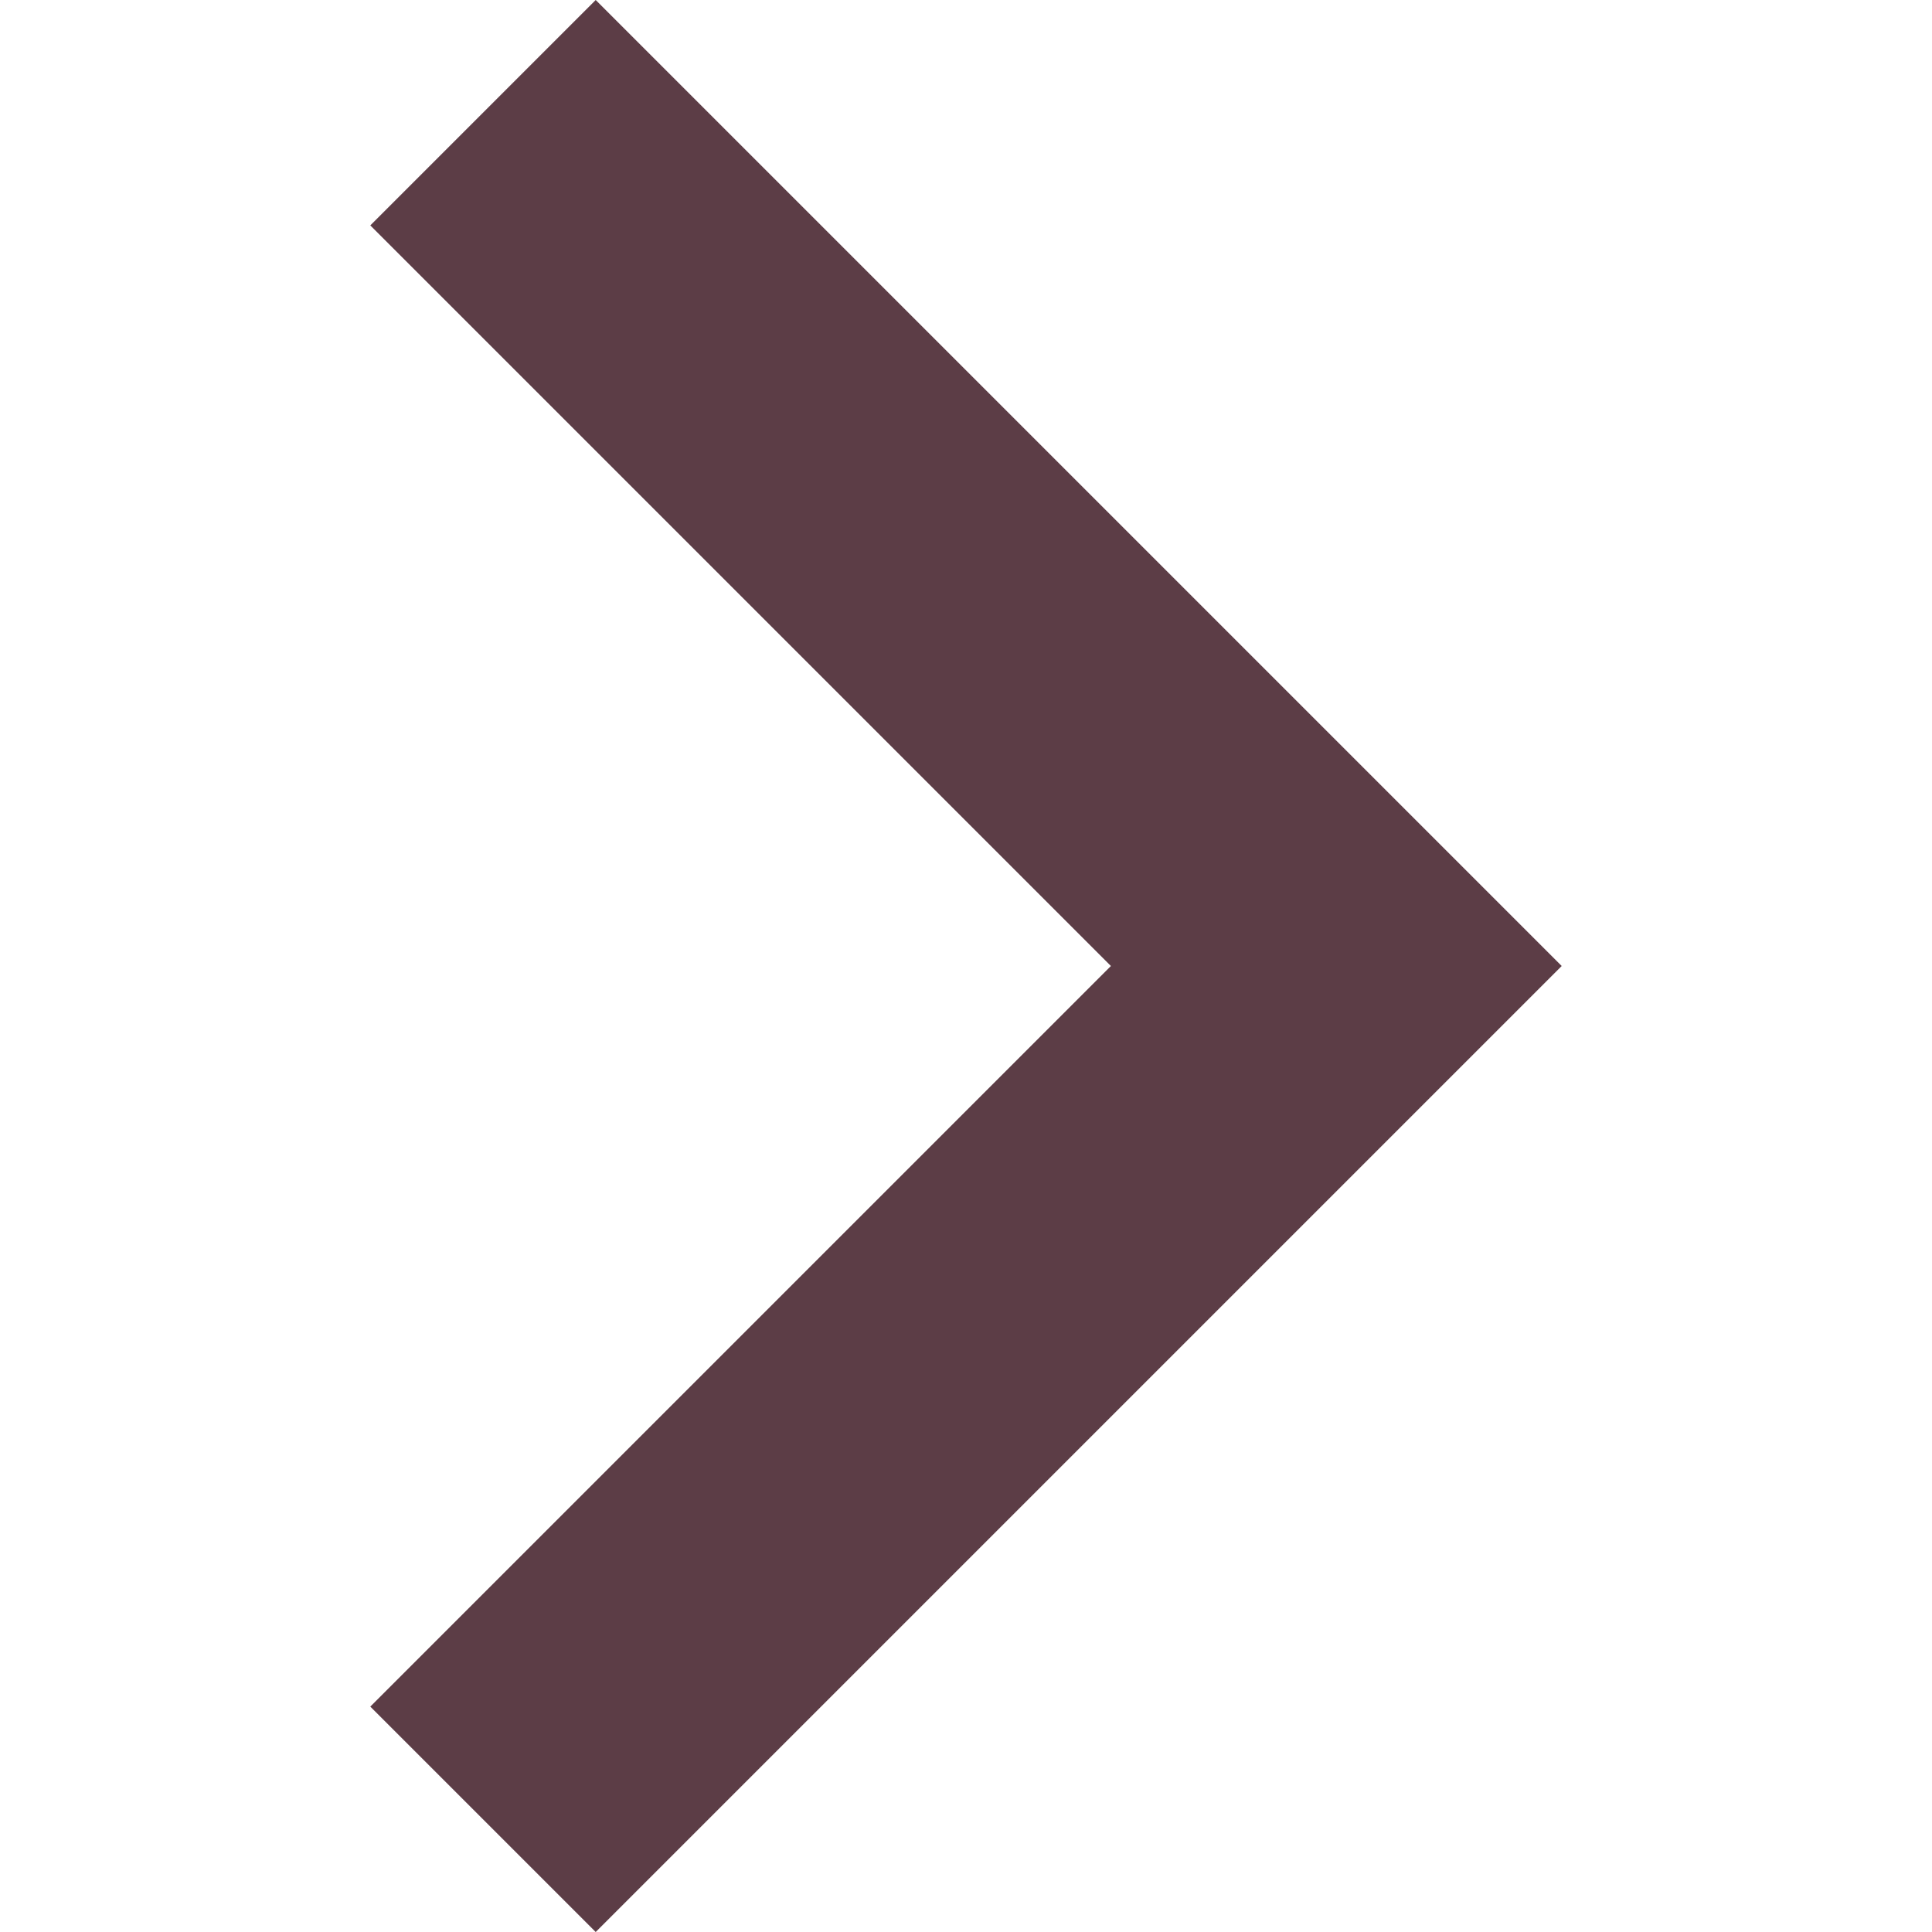
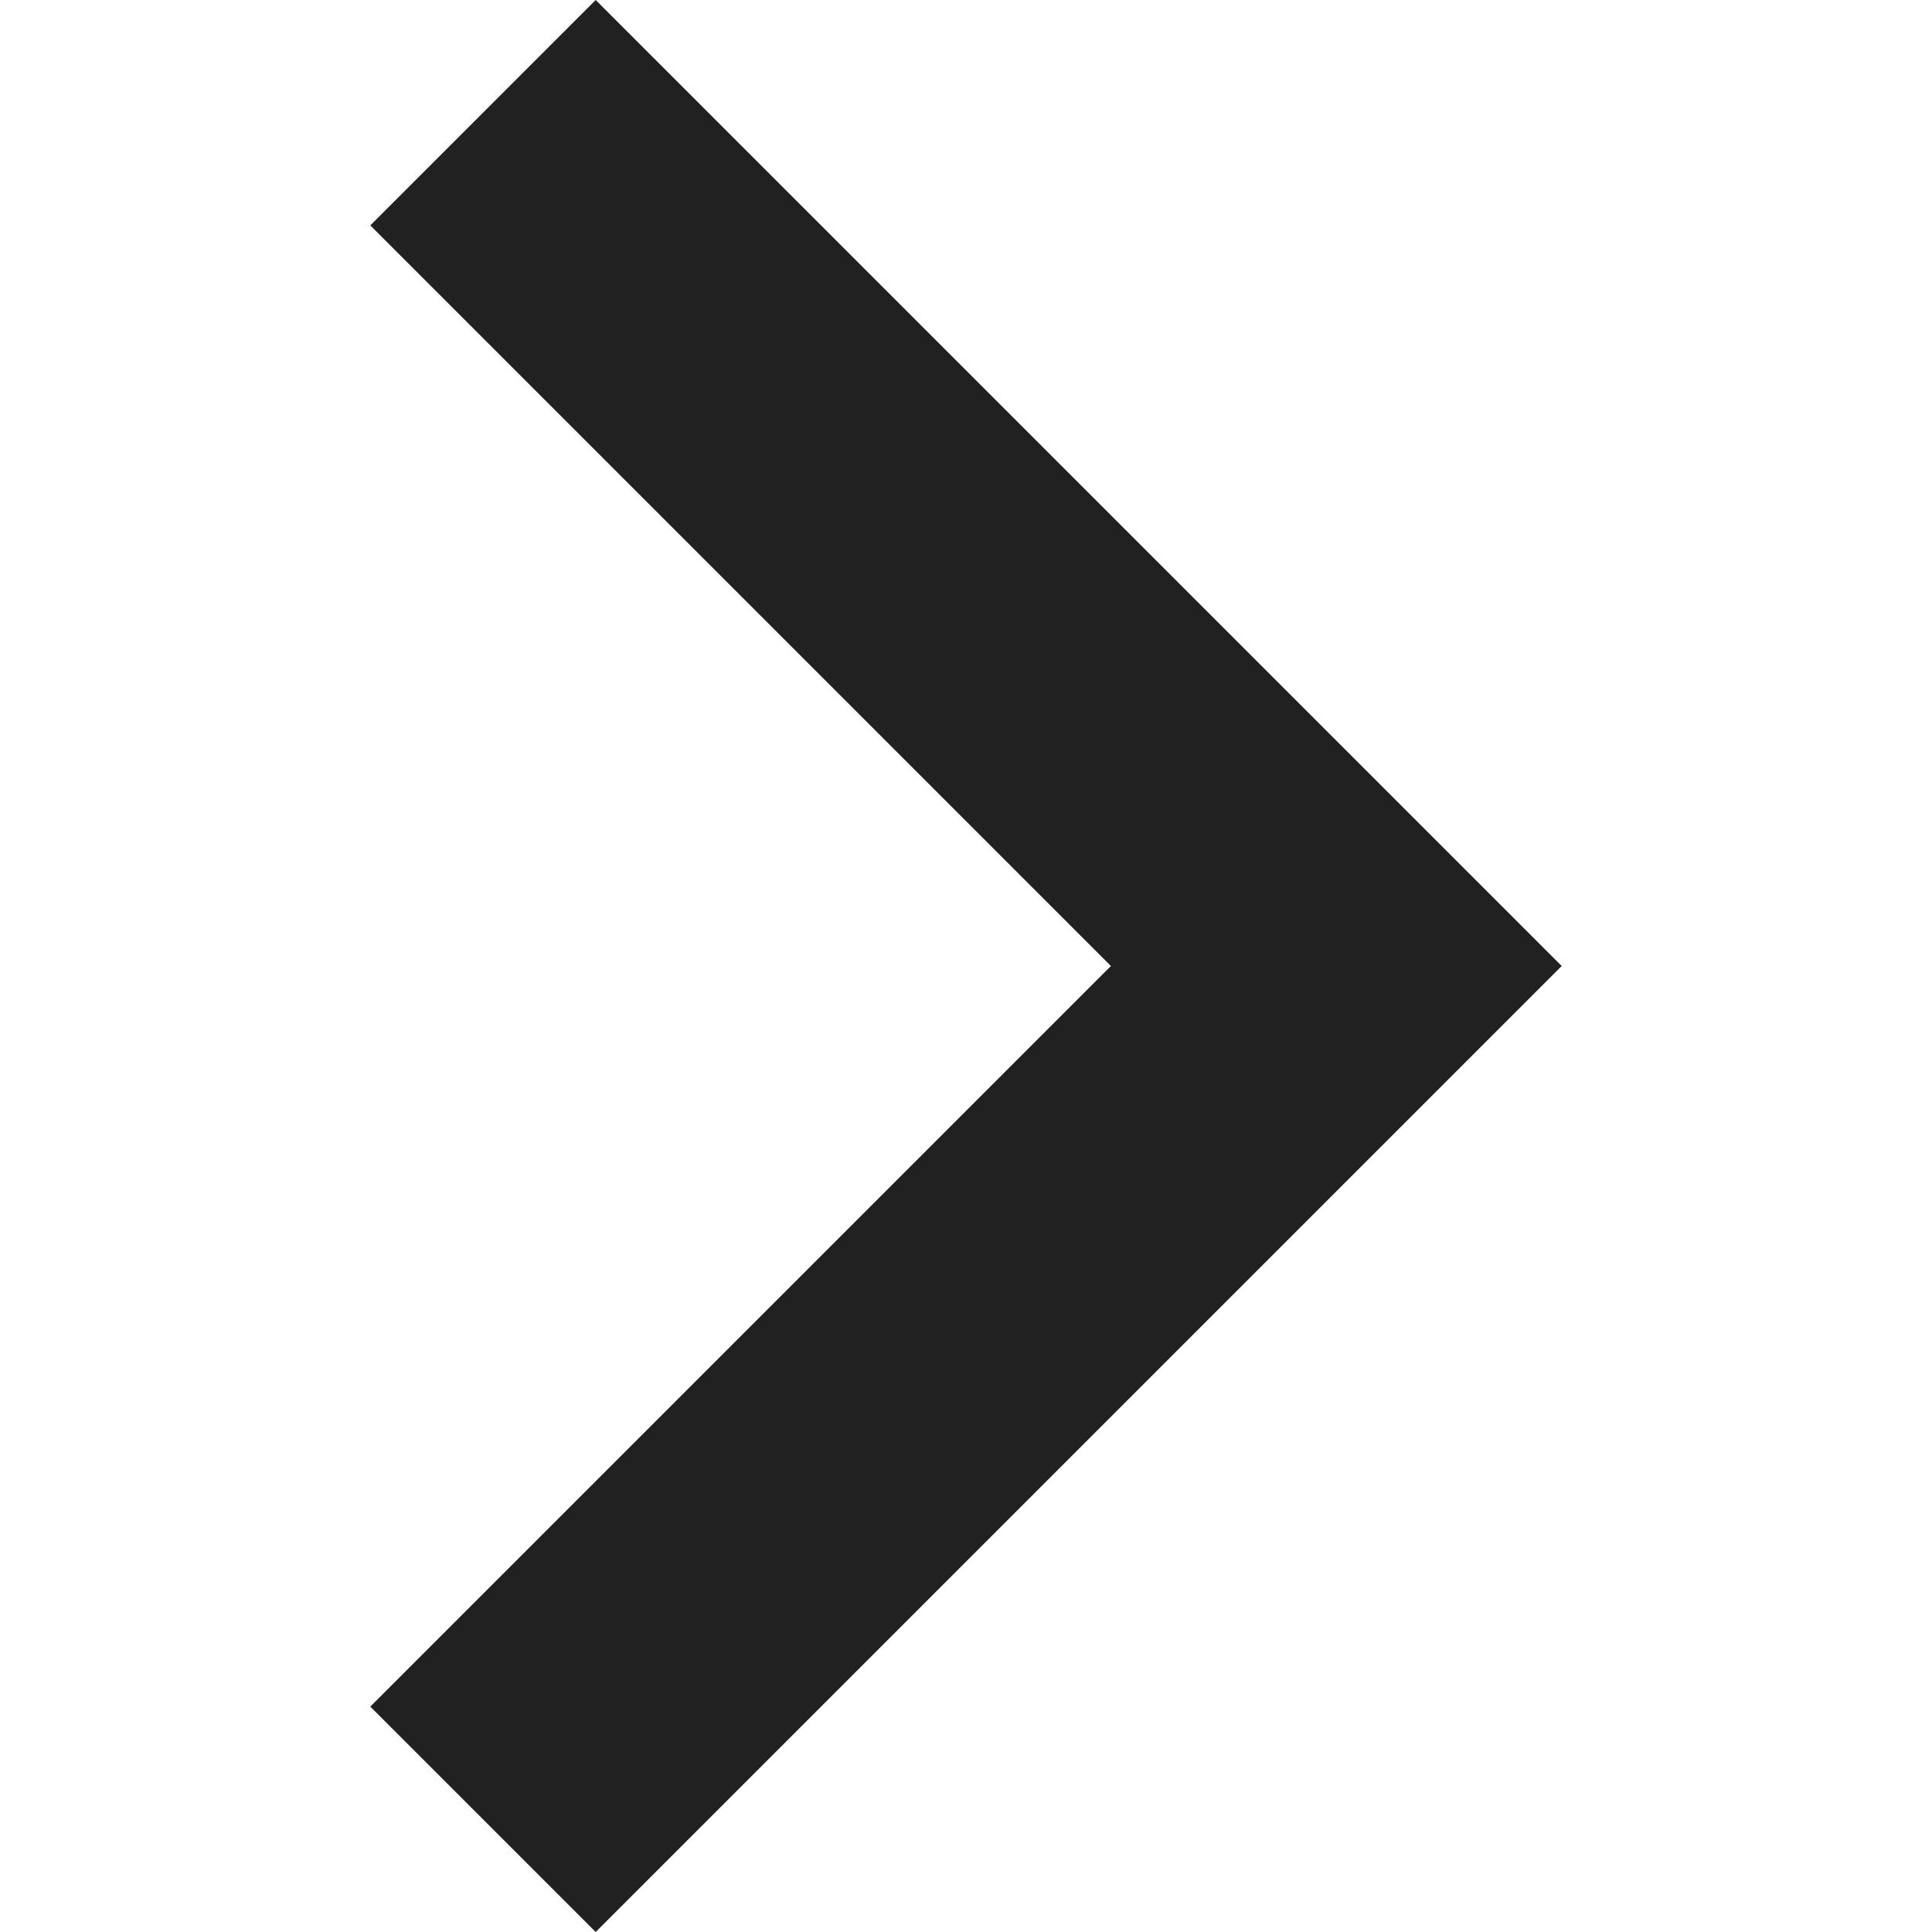
- <svg xmlns="http://www.w3.org/2000/svg" viewBox="0 0 306 306" fill="#5c3d46" width="12px" height="12px">
+ <svg xmlns="http://www.w3.org/2000/svg" viewBox="0 0 306 306" fill="#212121" width="12px" height="12px">
  <g transform="matrix(-1 0 0 -1 306 306)">
    <g>
      <g id="chevron-left">
        <polygon points="247.35,35.7 211.65,0 58.65,153 211.65,306 247.35,270.3 130.05,153   " />
      </g>
    </g>
    <g />
    <g />
    <g />
    <g />
    <g />
    <g />
    <g />
    <g />
    <g />
    <g />
    <g />
    <g />
    <g />
    <g />
    <g />
  </g>
</svg>
